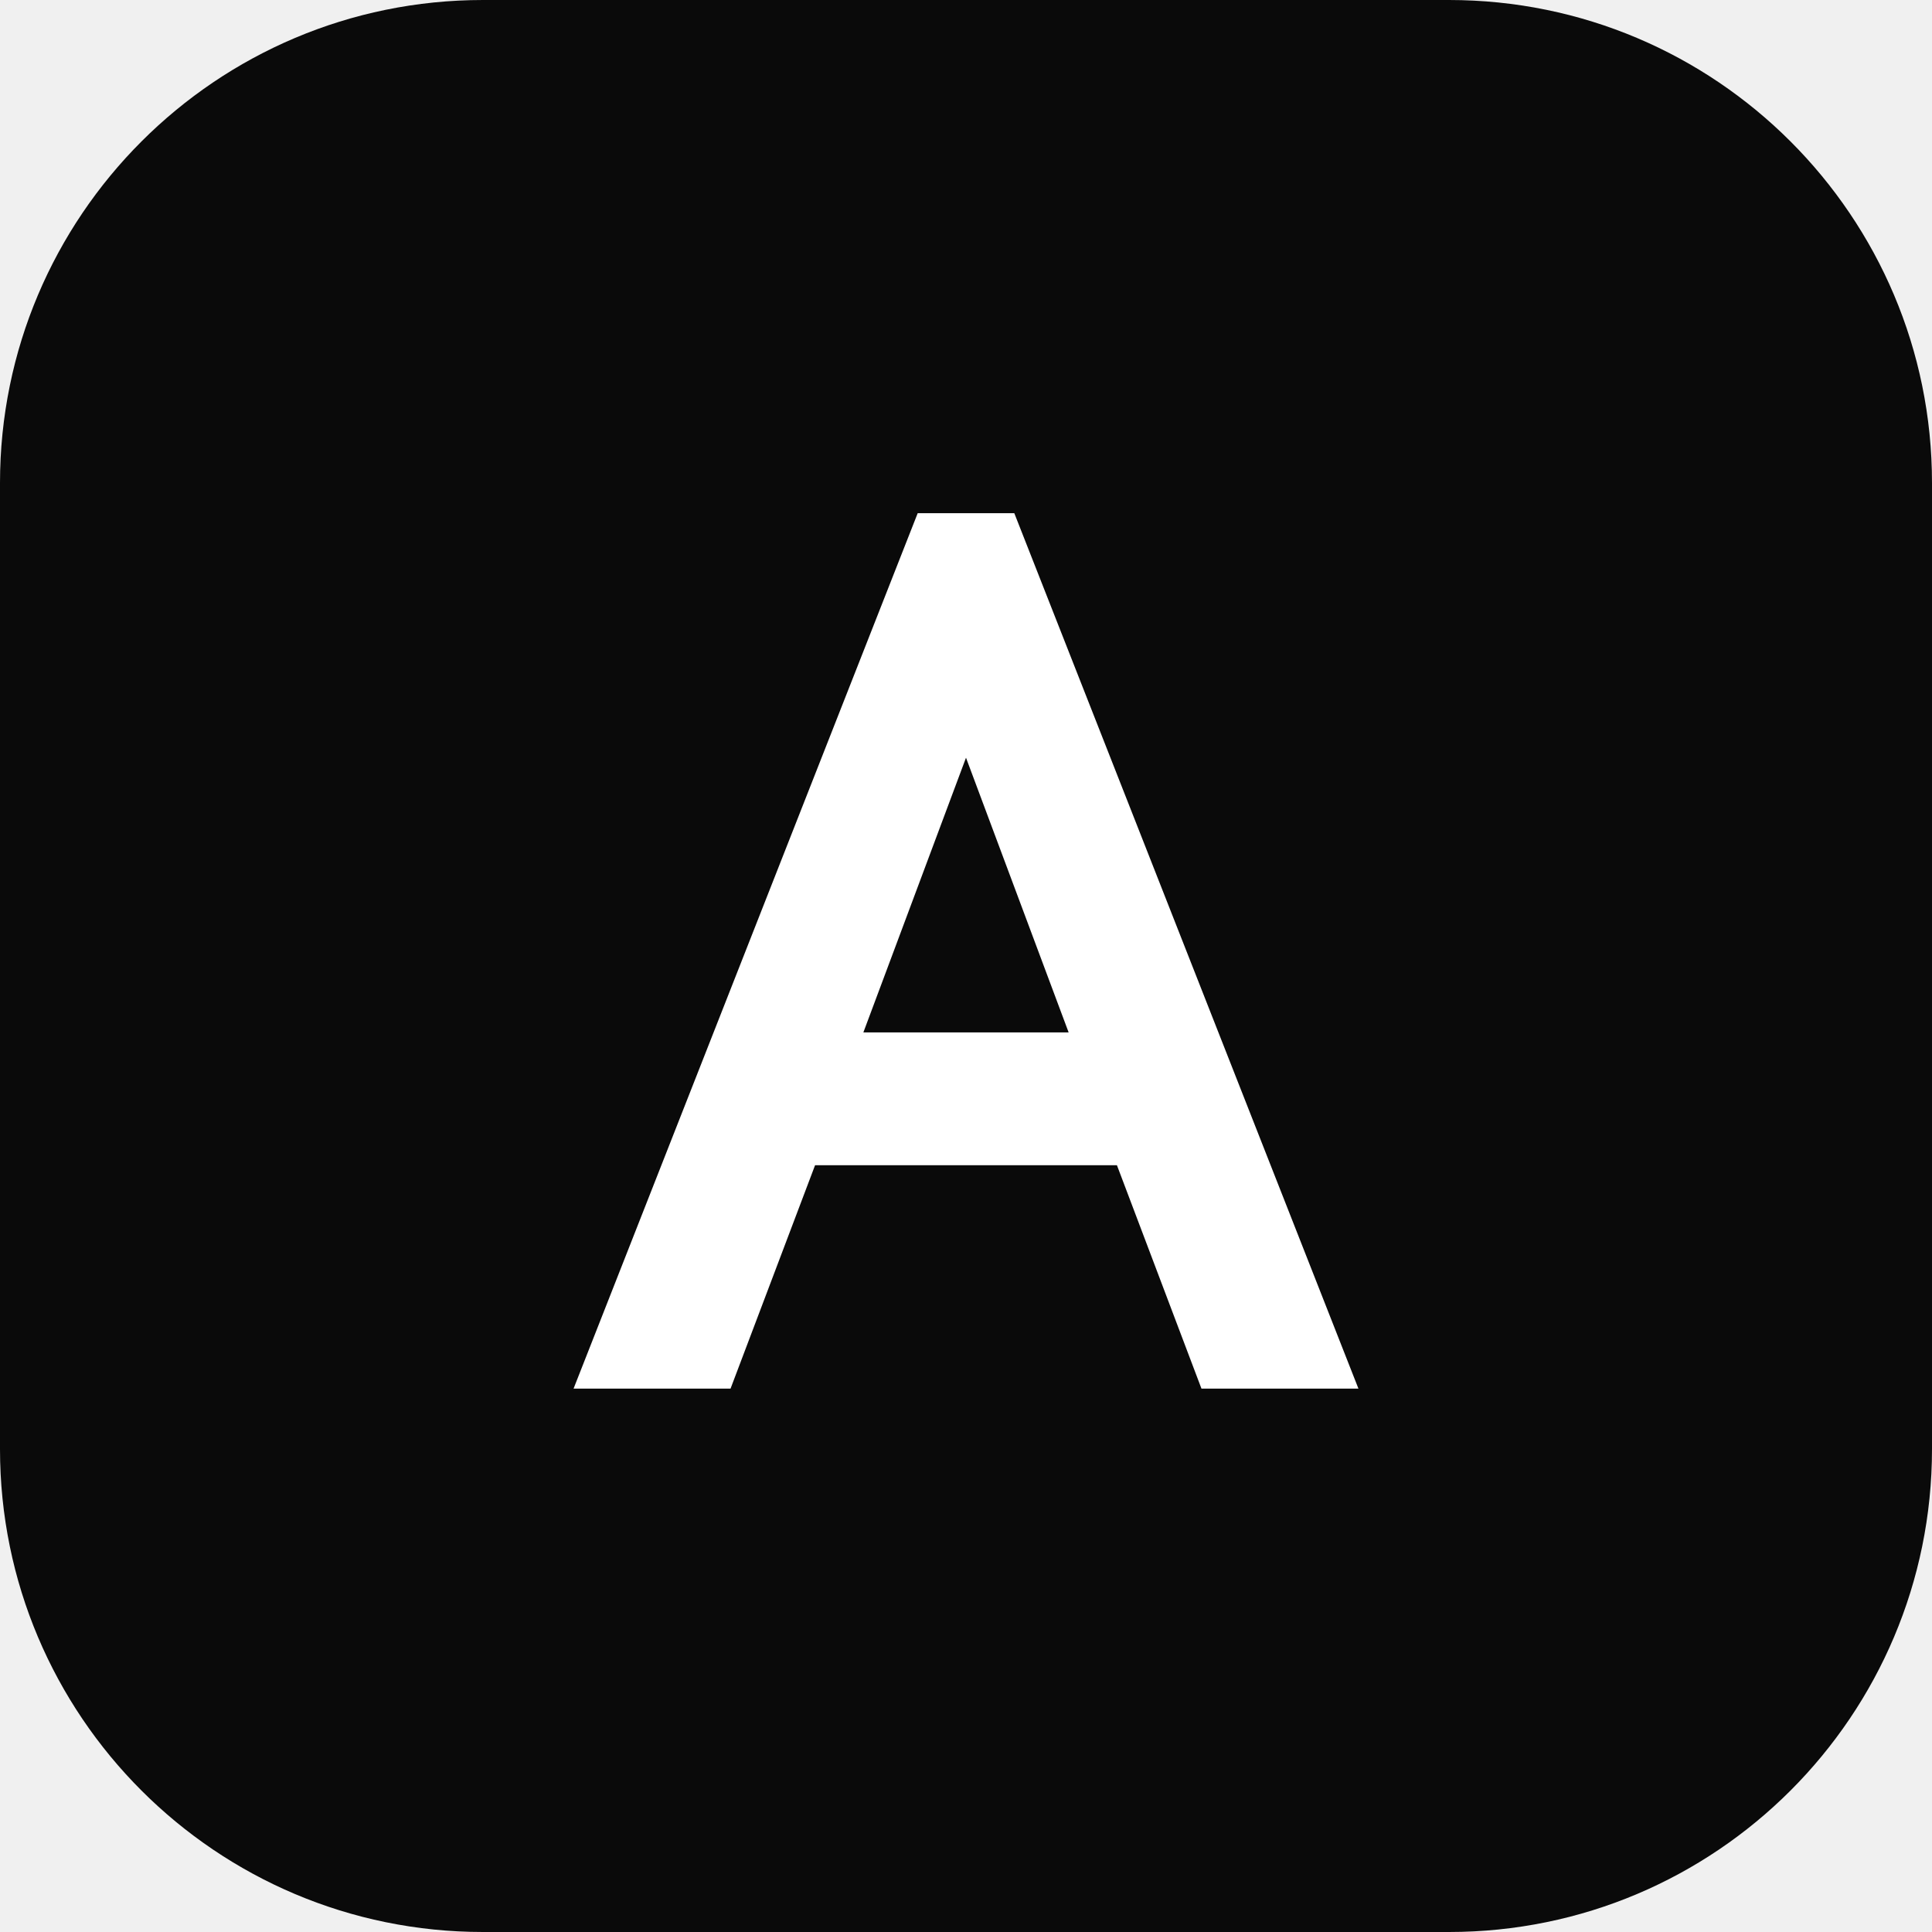
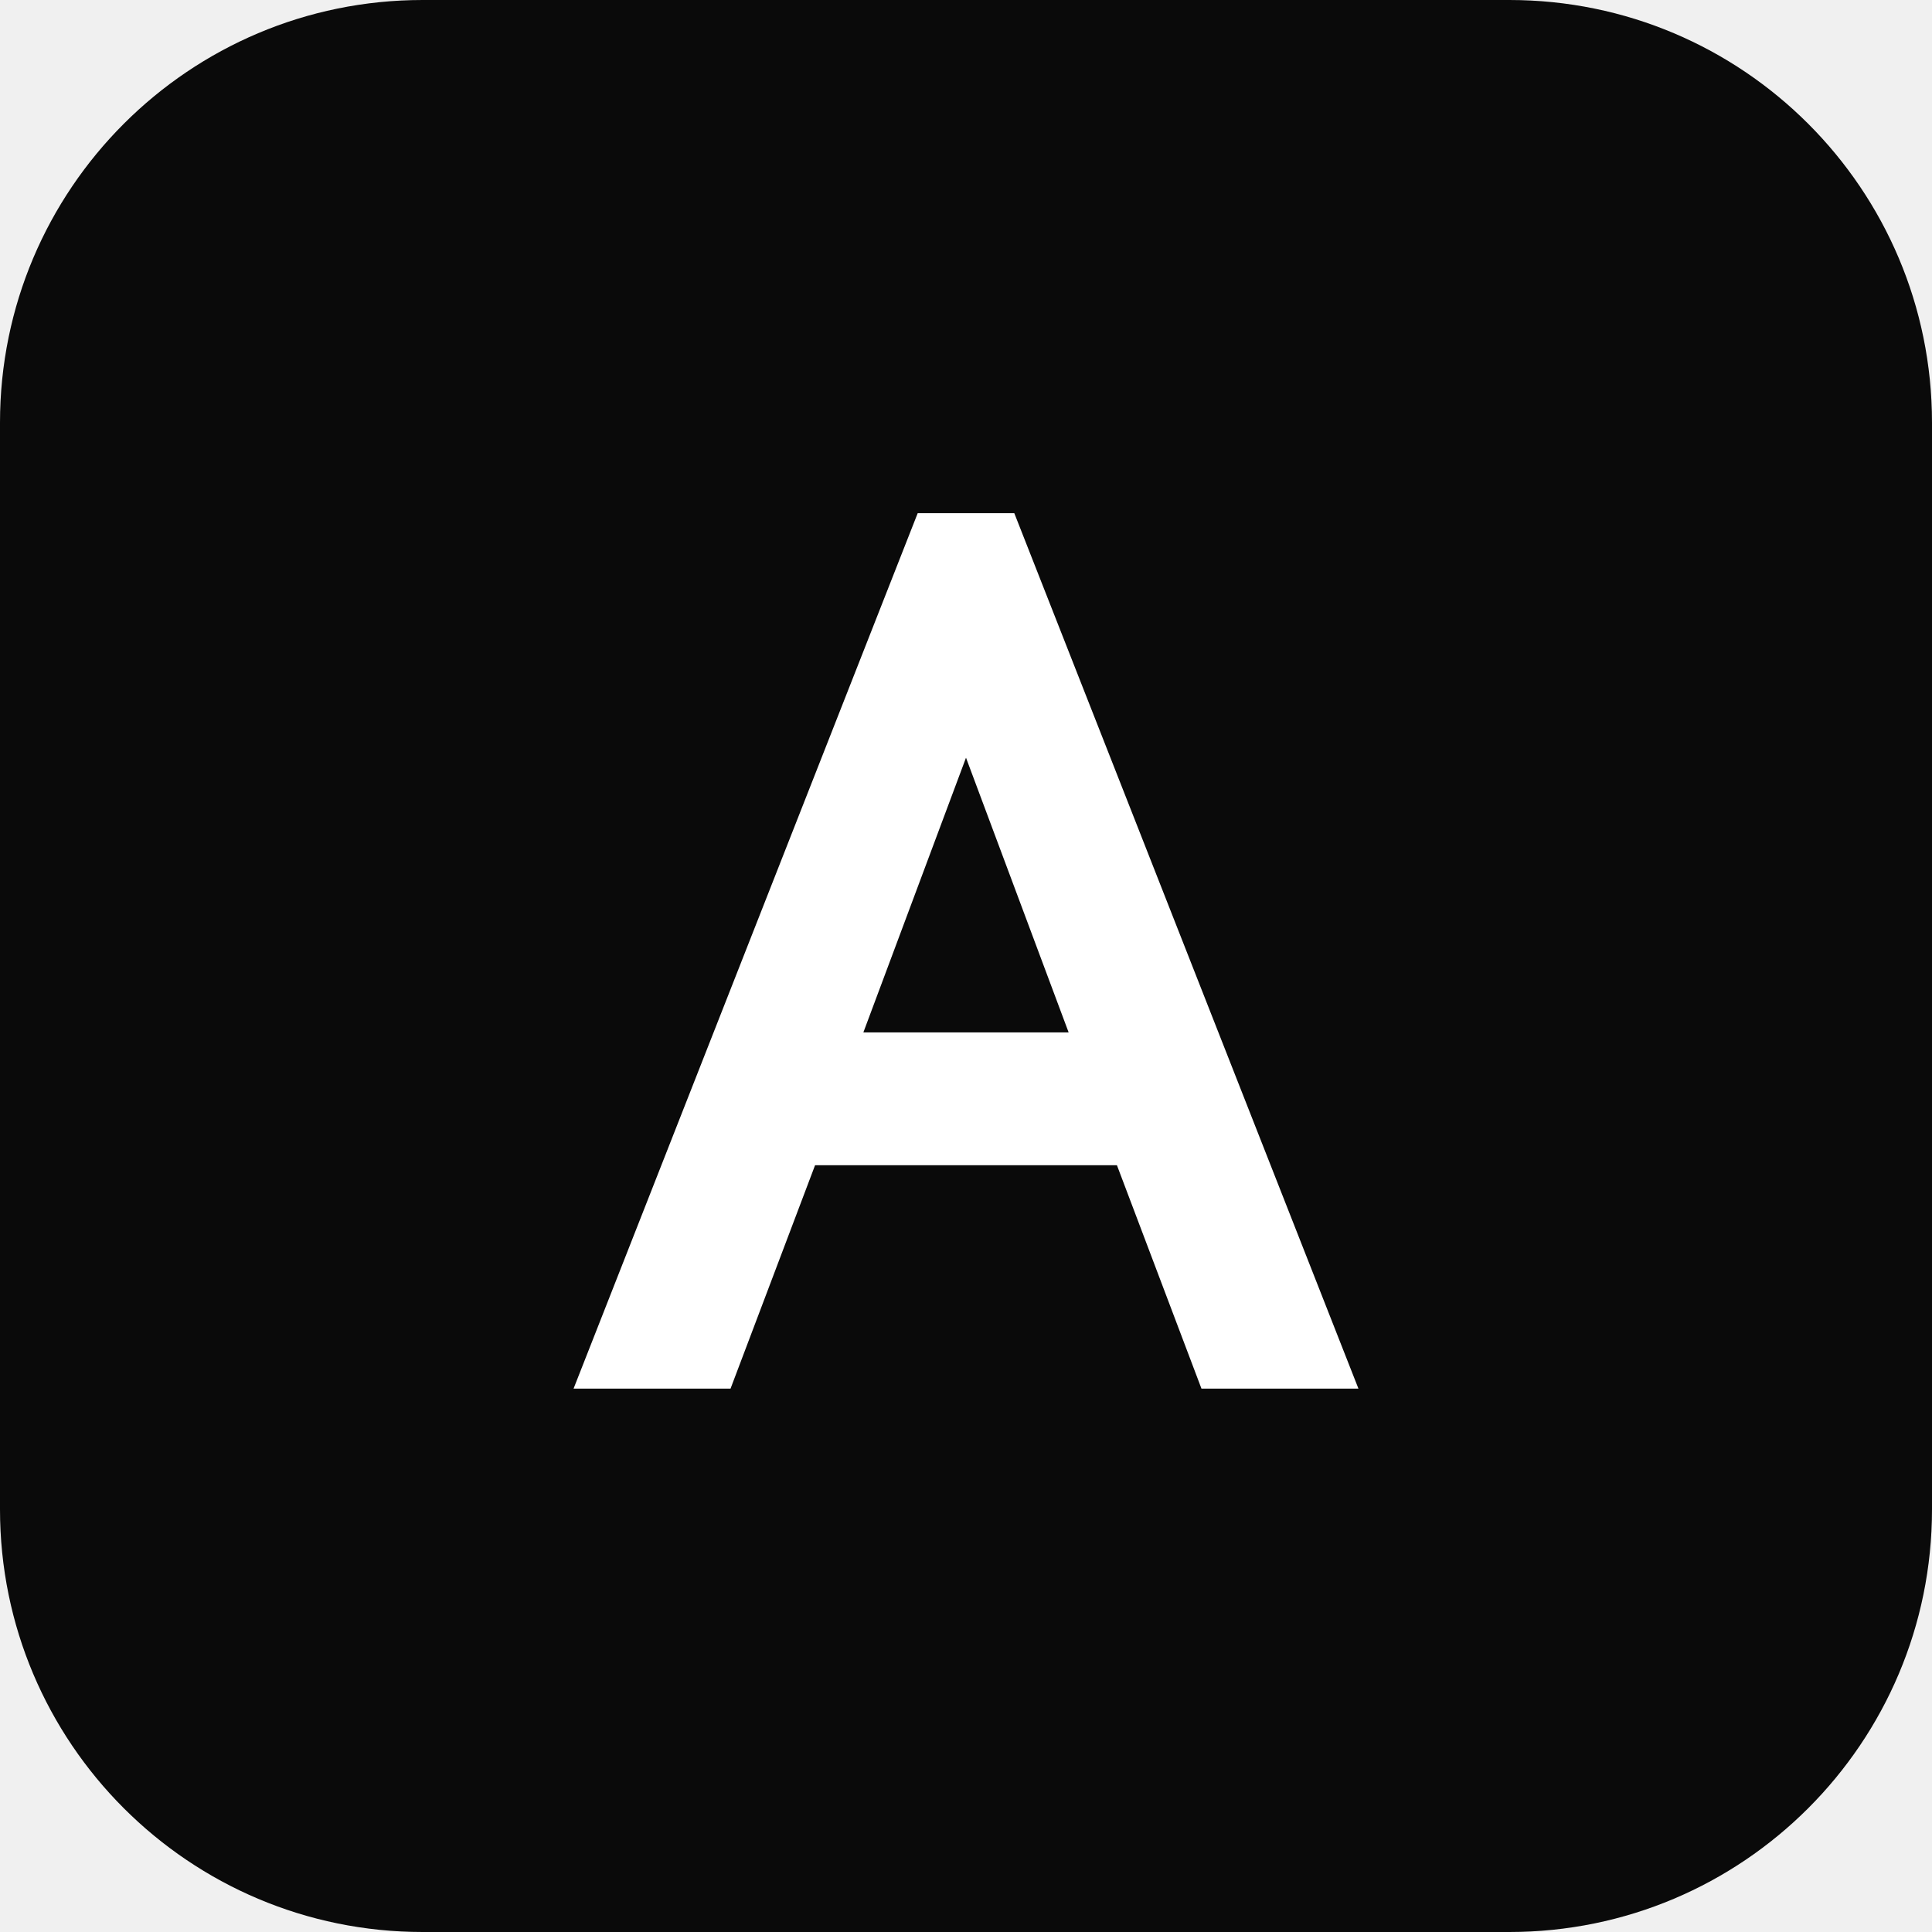
<svg xmlns="http://www.w3.org/2000/svg" viewBox="0 0 64 64">
-   <rect width="64" height="64" rx="16" fill="#0A0A0A" />
+   <rect width="64" height="64" rx="14" fill="#0A0A0A" />
  <path d="M19 46 30.4 17h3.2L45 46h-5.2l-2.8-7.4H27l-2.8 7.4Zm9.6-11.8h6.8L32 25.1Z" fill="#fff" />
</svg>
